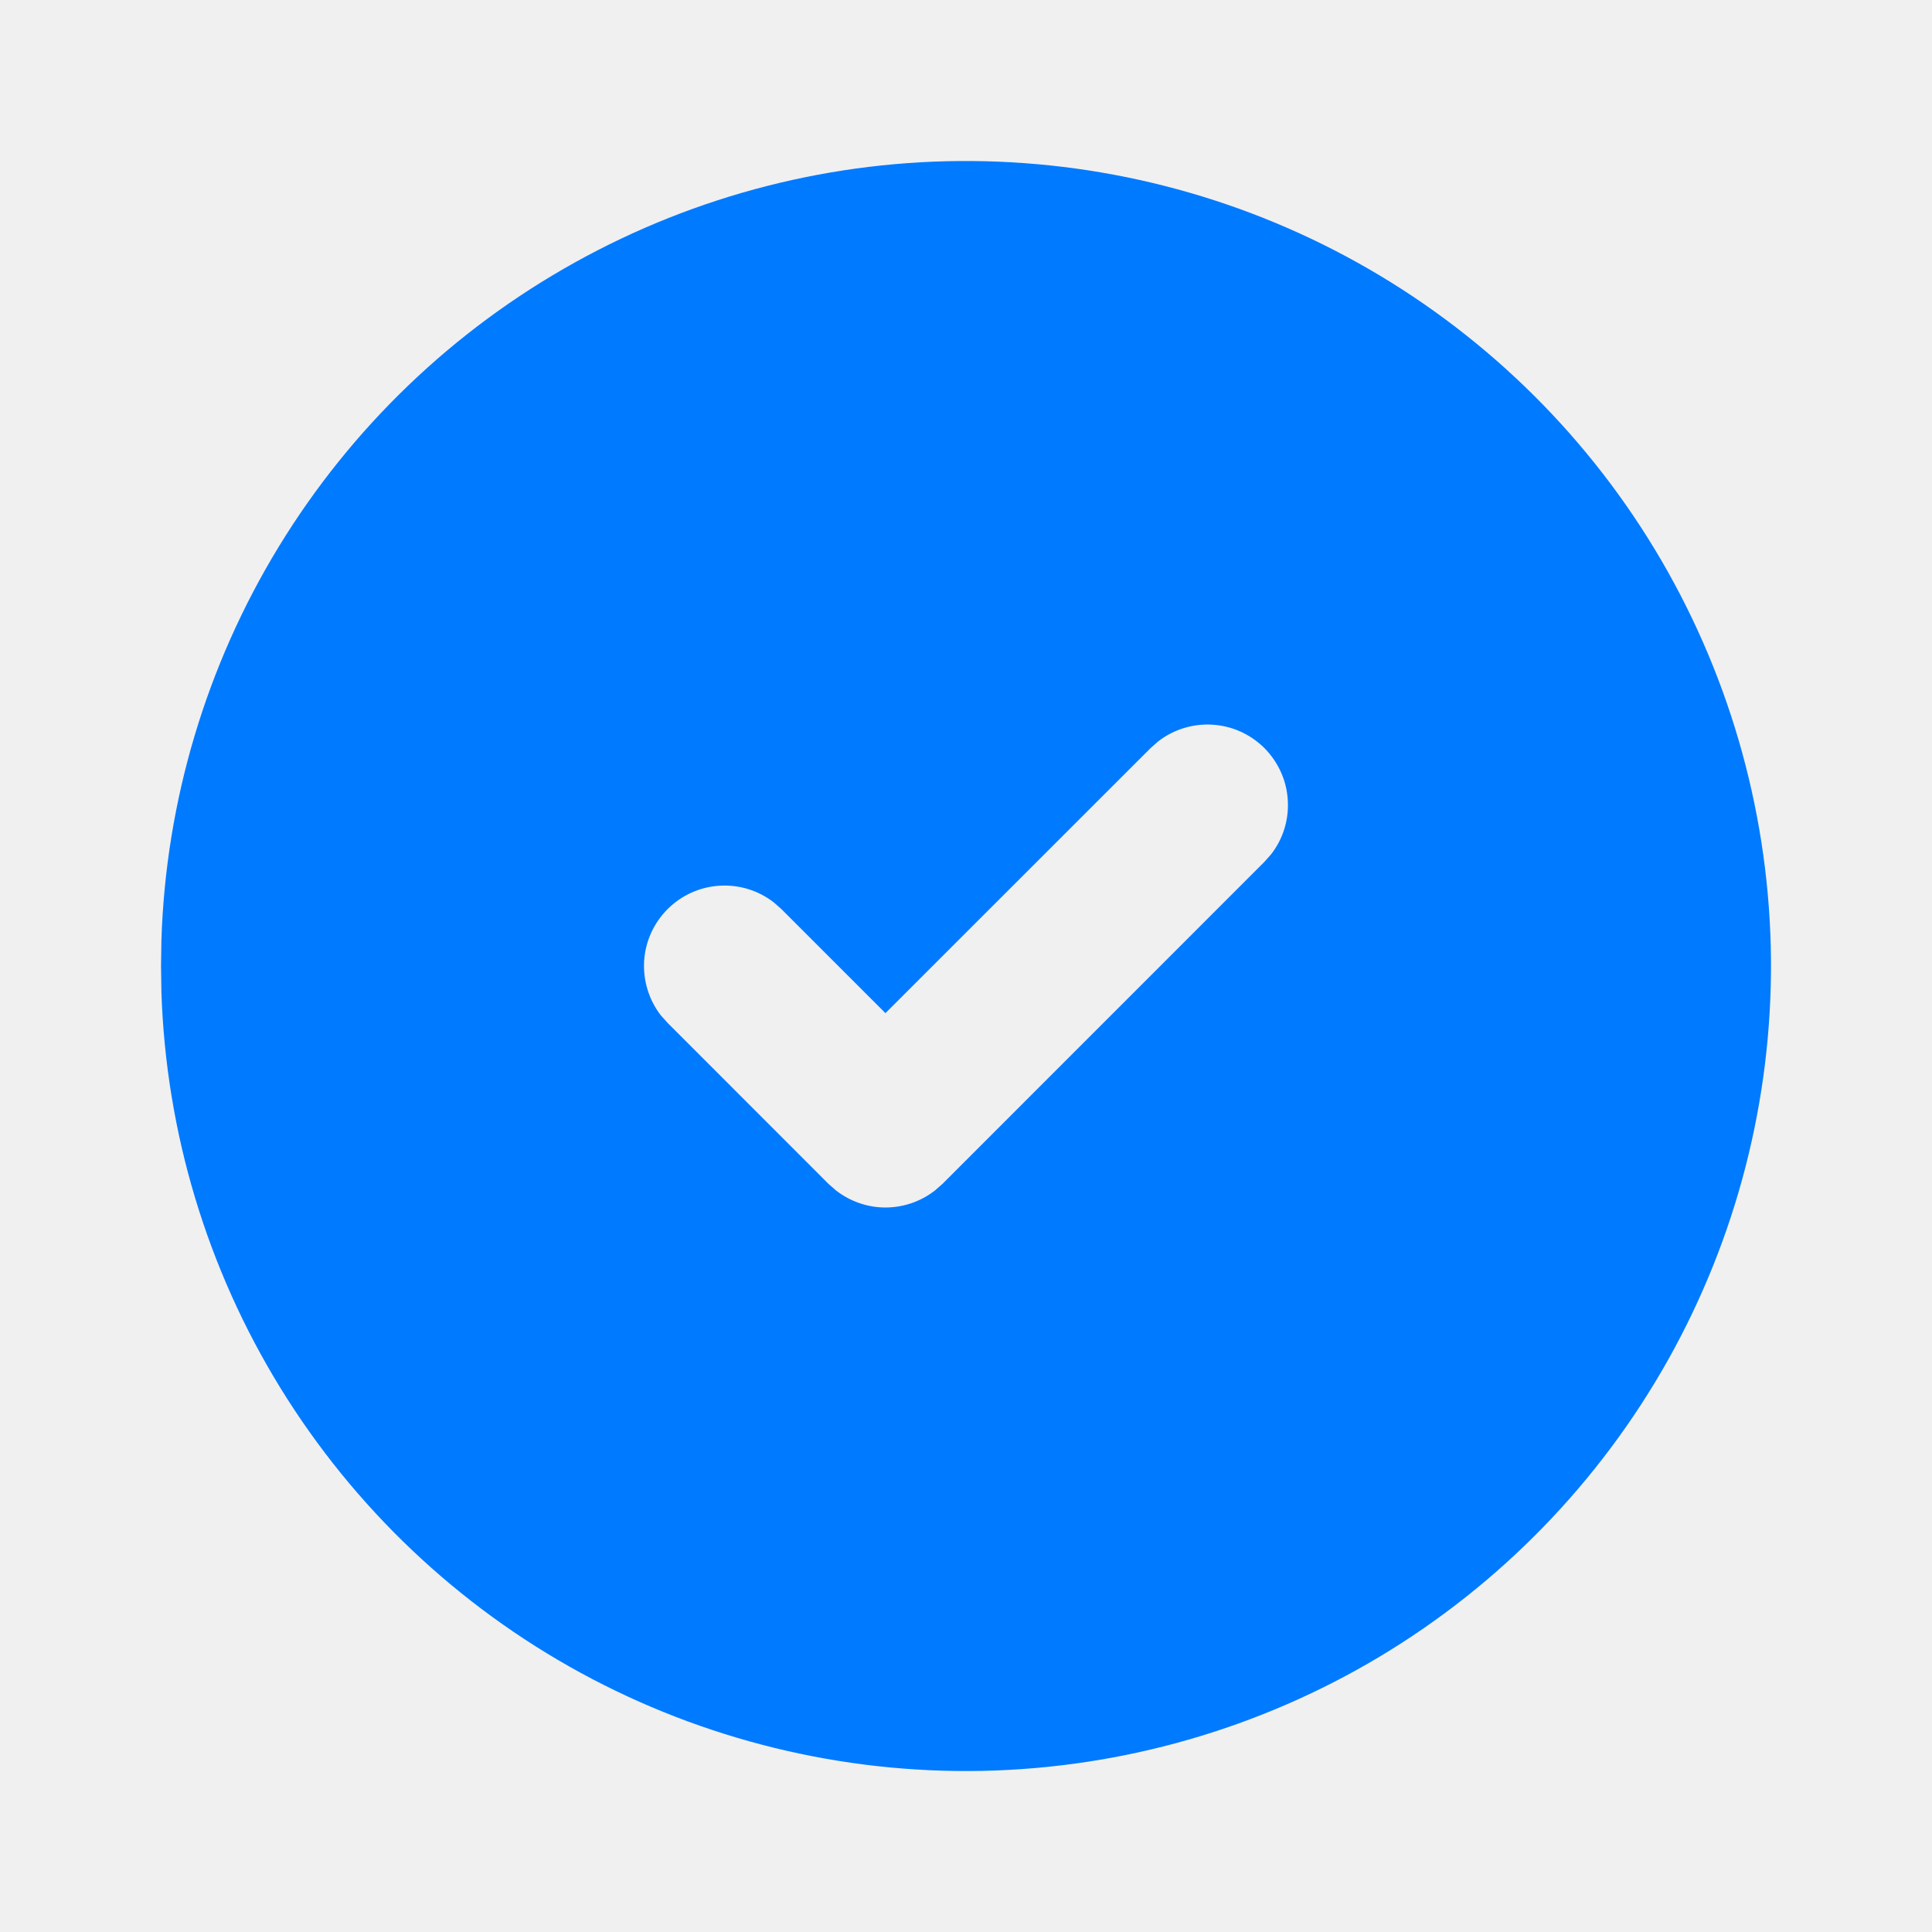
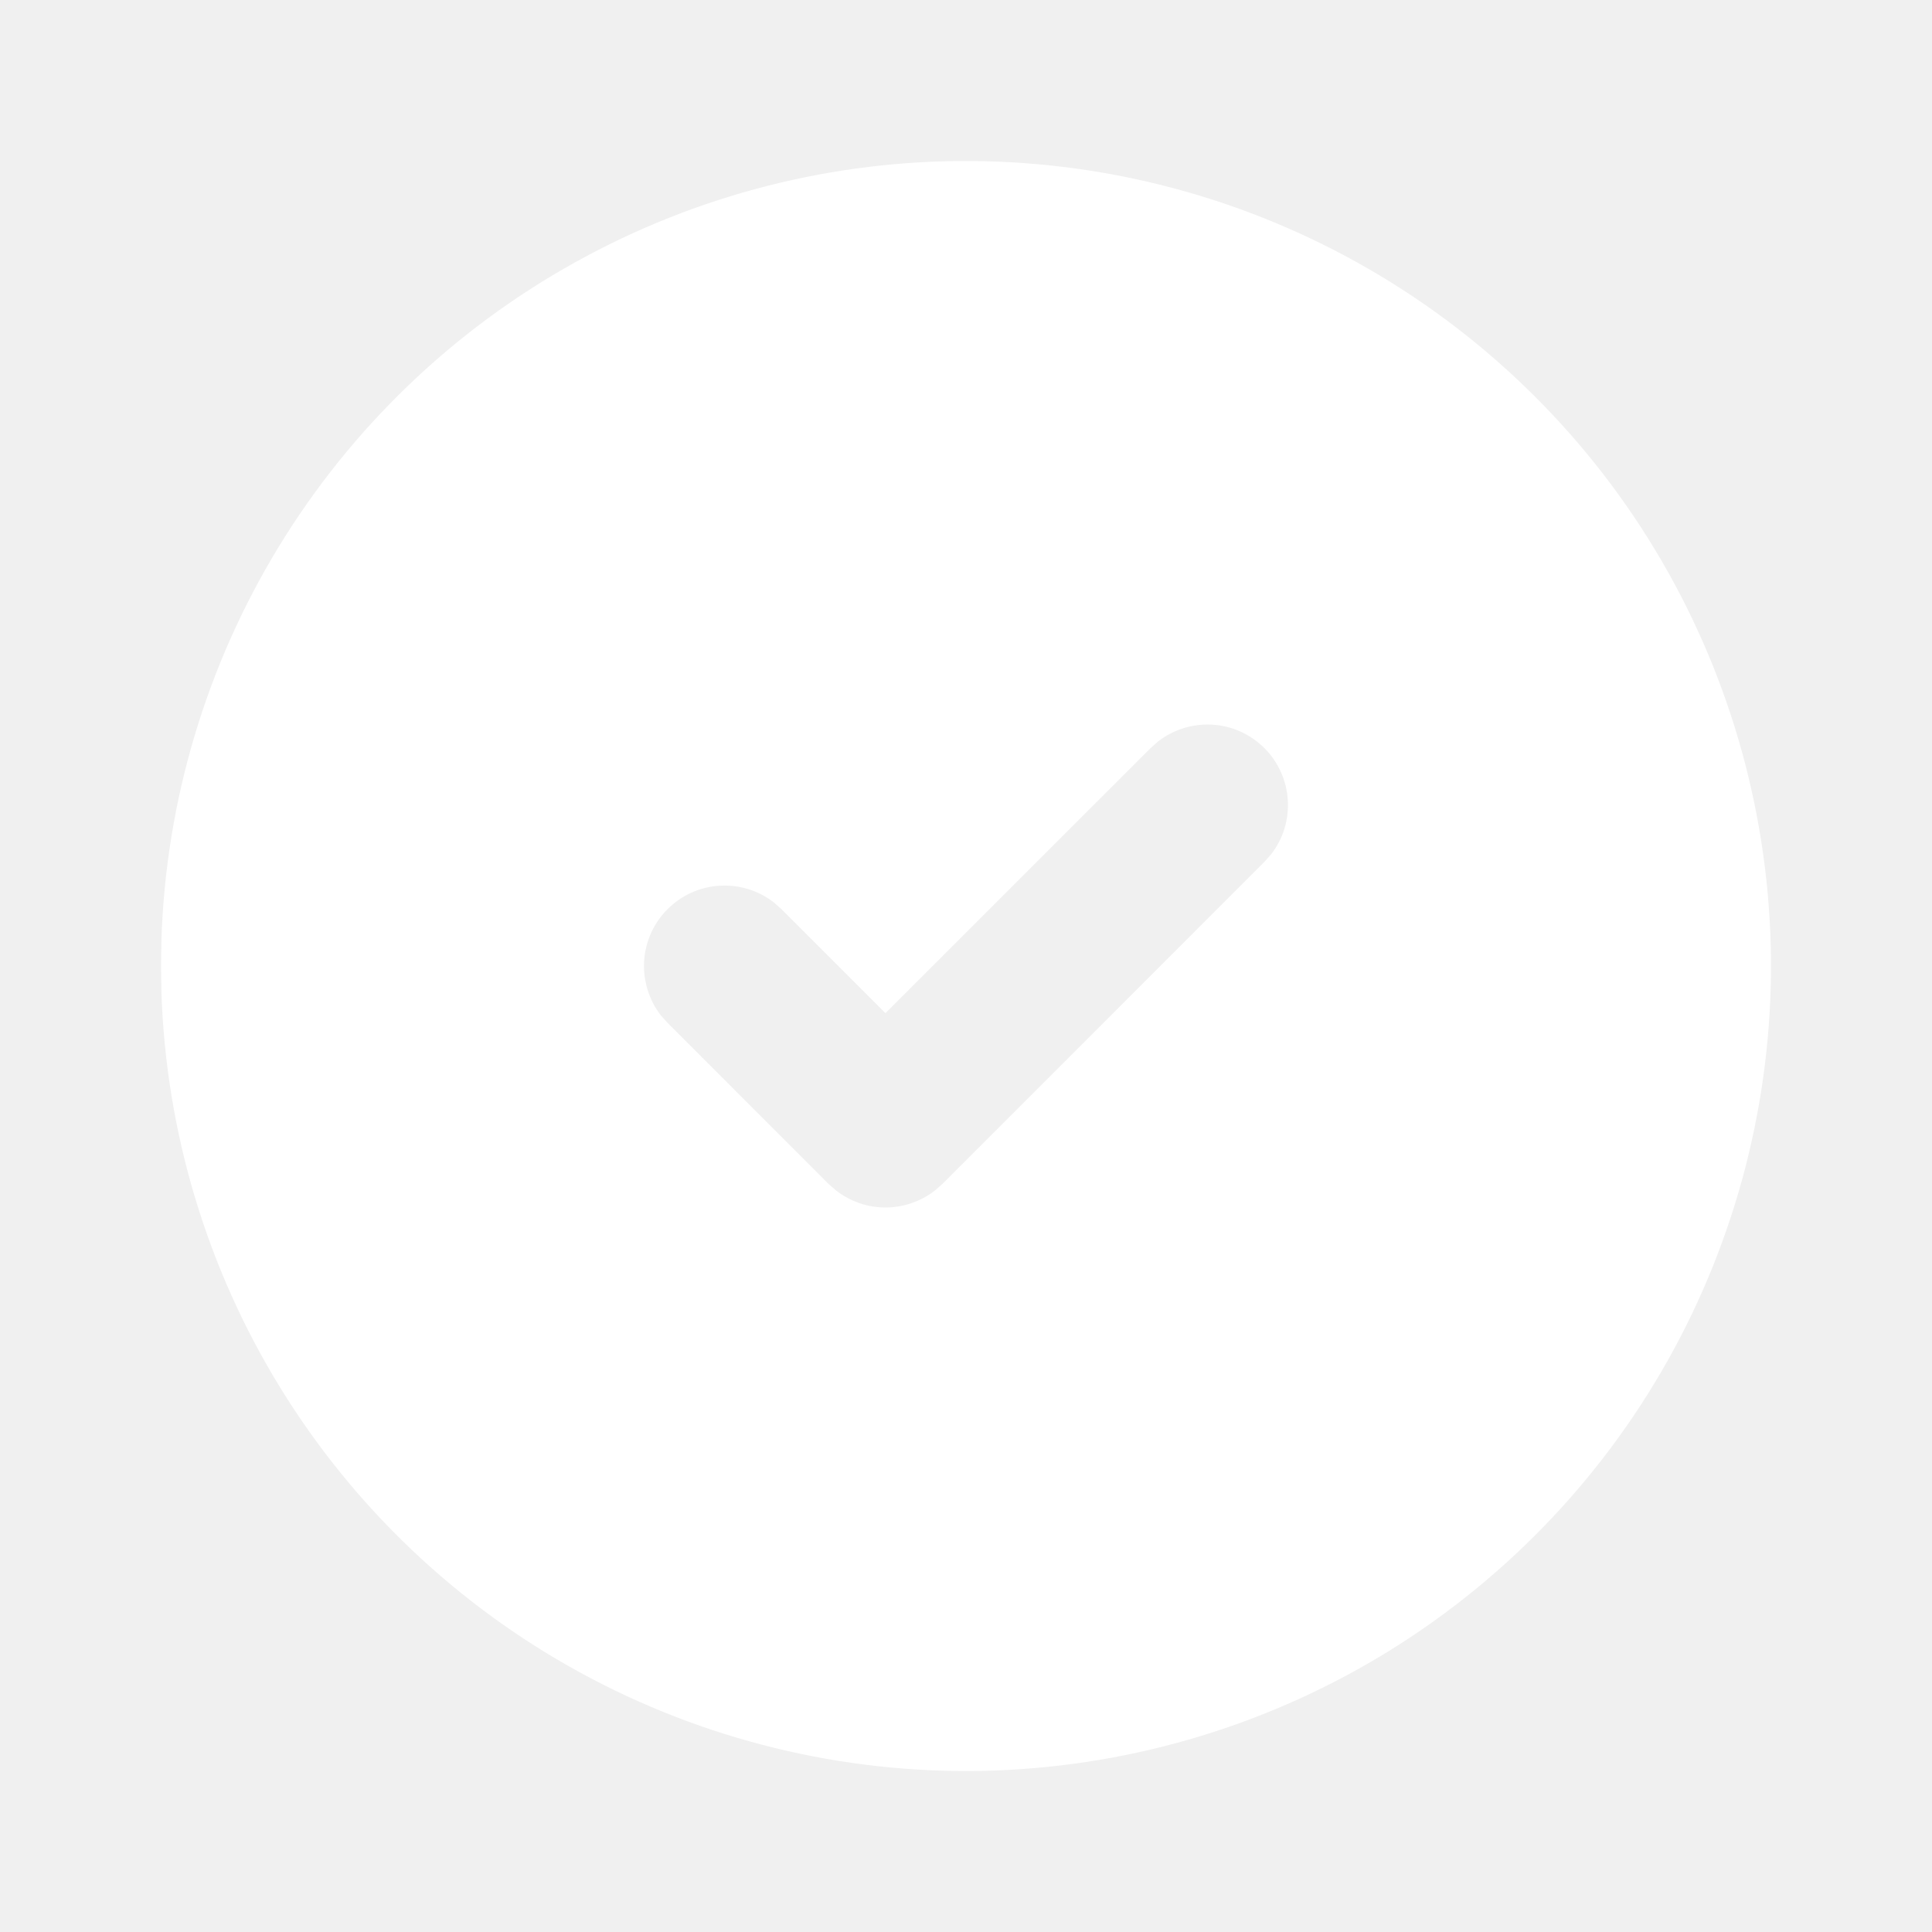
<svg xmlns="http://www.w3.org/2000/svg" width="20" height="20" viewBox="0 0 20 20" fill="none">
-   <path d="M14.166 2.783C15.423 3.509 16.469 4.55 17.2 5.804C17.93 7.058 18.321 8.481 18.333 9.933C18.344 11.384 17.977 12.813 17.267 14.079C16.556 15.345 15.527 16.403 14.283 17.149C13.037 17.895 11.619 18.302 10.168 18.332C8.717 18.361 7.284 18.011 6.009 17.316C4.735 16.621 3.665 15.605 2.904 14.37C2.143 13.134 1.718 11.721 1.671 10.27L1.667 10L1.671 9.73C1.717 8.291 2.136 6.888 2.886 5.659C3.636 4.43 4.692 3.416 5.951 2.717C7.209 2.017 8.627 1.655 10.067 1.667C11.507 1.679 12.919 2.063 14.166 2.783ZM13.089 7.744C12.945 7.601 12.755 7.514 12.552 7.502C12.35 7.489 12.149 7.551 11.989 7.675L11.911 7.744L9.166 10.488L8.089 9.411L8.011 9.342C7.85 9.217 7.65 9.156 7.448 9.169C7.245 9.181 7.054 9.268 6.911 9.411C6.767 9.555 6.681 9.745 6.668 9.948C6.656 10.15 6.717 10.351 6.841 10.511L6.911 10.589L8.577 12.256L8.656 12.325C8.802 12.438 8.982 12.5 9.166 12.5C9.351 12.5 9.531 12.438 9.677 12.325L9.756 12.256L13.089 8.922L13.158 8.844C13.283 8.684 13.344 8.484 13.331 8.281C13.319 8.079 13.232 7.888 13.089 7.744Z" fill="#007AFF" />
+   <path d="M14.166 2.783C15.423 3.509 16.469 4.55 17.2 5.804C17.93 7.058 18.321 8.481 18.333 9.933C18.344 11.384 17.977 12.813 17.267 14.079C16.556 15.345 15.527 16.403 14.283 17.149C13.037 17.895 11.619 18.302 10.168 18.332C8.717 18.361 7.284 18.011 6.009 17.316C4.735 16.621 3.665 15.605 2.904 14.37C2.143 13.134 1.718 11.721 1.671 10.27L1.667 10L1.671 9.73C1.717 8.291 2.136 6.888 2.886 5.659C3.636 4.43 4.692 3.416 5.951 2.717C7.209 2.017 8.627 1.655 10.067 1.667C11.507 1.679 12.919 2.063 14.166 2.783ZM13.089 7.744C12.945 7.601 12.755 7.514 12.552 7.502C12.35 7.489 12.149 7.551 11.989 7.675L11.911 7.744L9.166 10.488L8.089 9.411L8.011 9.342C7.85 9.217 7.65 9.156 7.448 9.169C7.245 9.181 7.054 9.268 6.911 9.411C6.767 9.555 6.681 9.745 6.668 9.948C6.656 10.15 6.717 10.351 6.841 10.511L6.911 10.589L8.577 12.256L8.656 12.325C8.802 12.438 8.982 12.5 9.166 12.5C9.351 12.5 9.531 12.438 9.677 12.325L9.756 12.256L13.089 8.922L13.158 8.844C13.283 8.684 13.344 8.484 13.331 8.281C13.319 8.079 13.232 7.888 13.089 7.744Z" fill="#FFFFFF" />
</svg>
